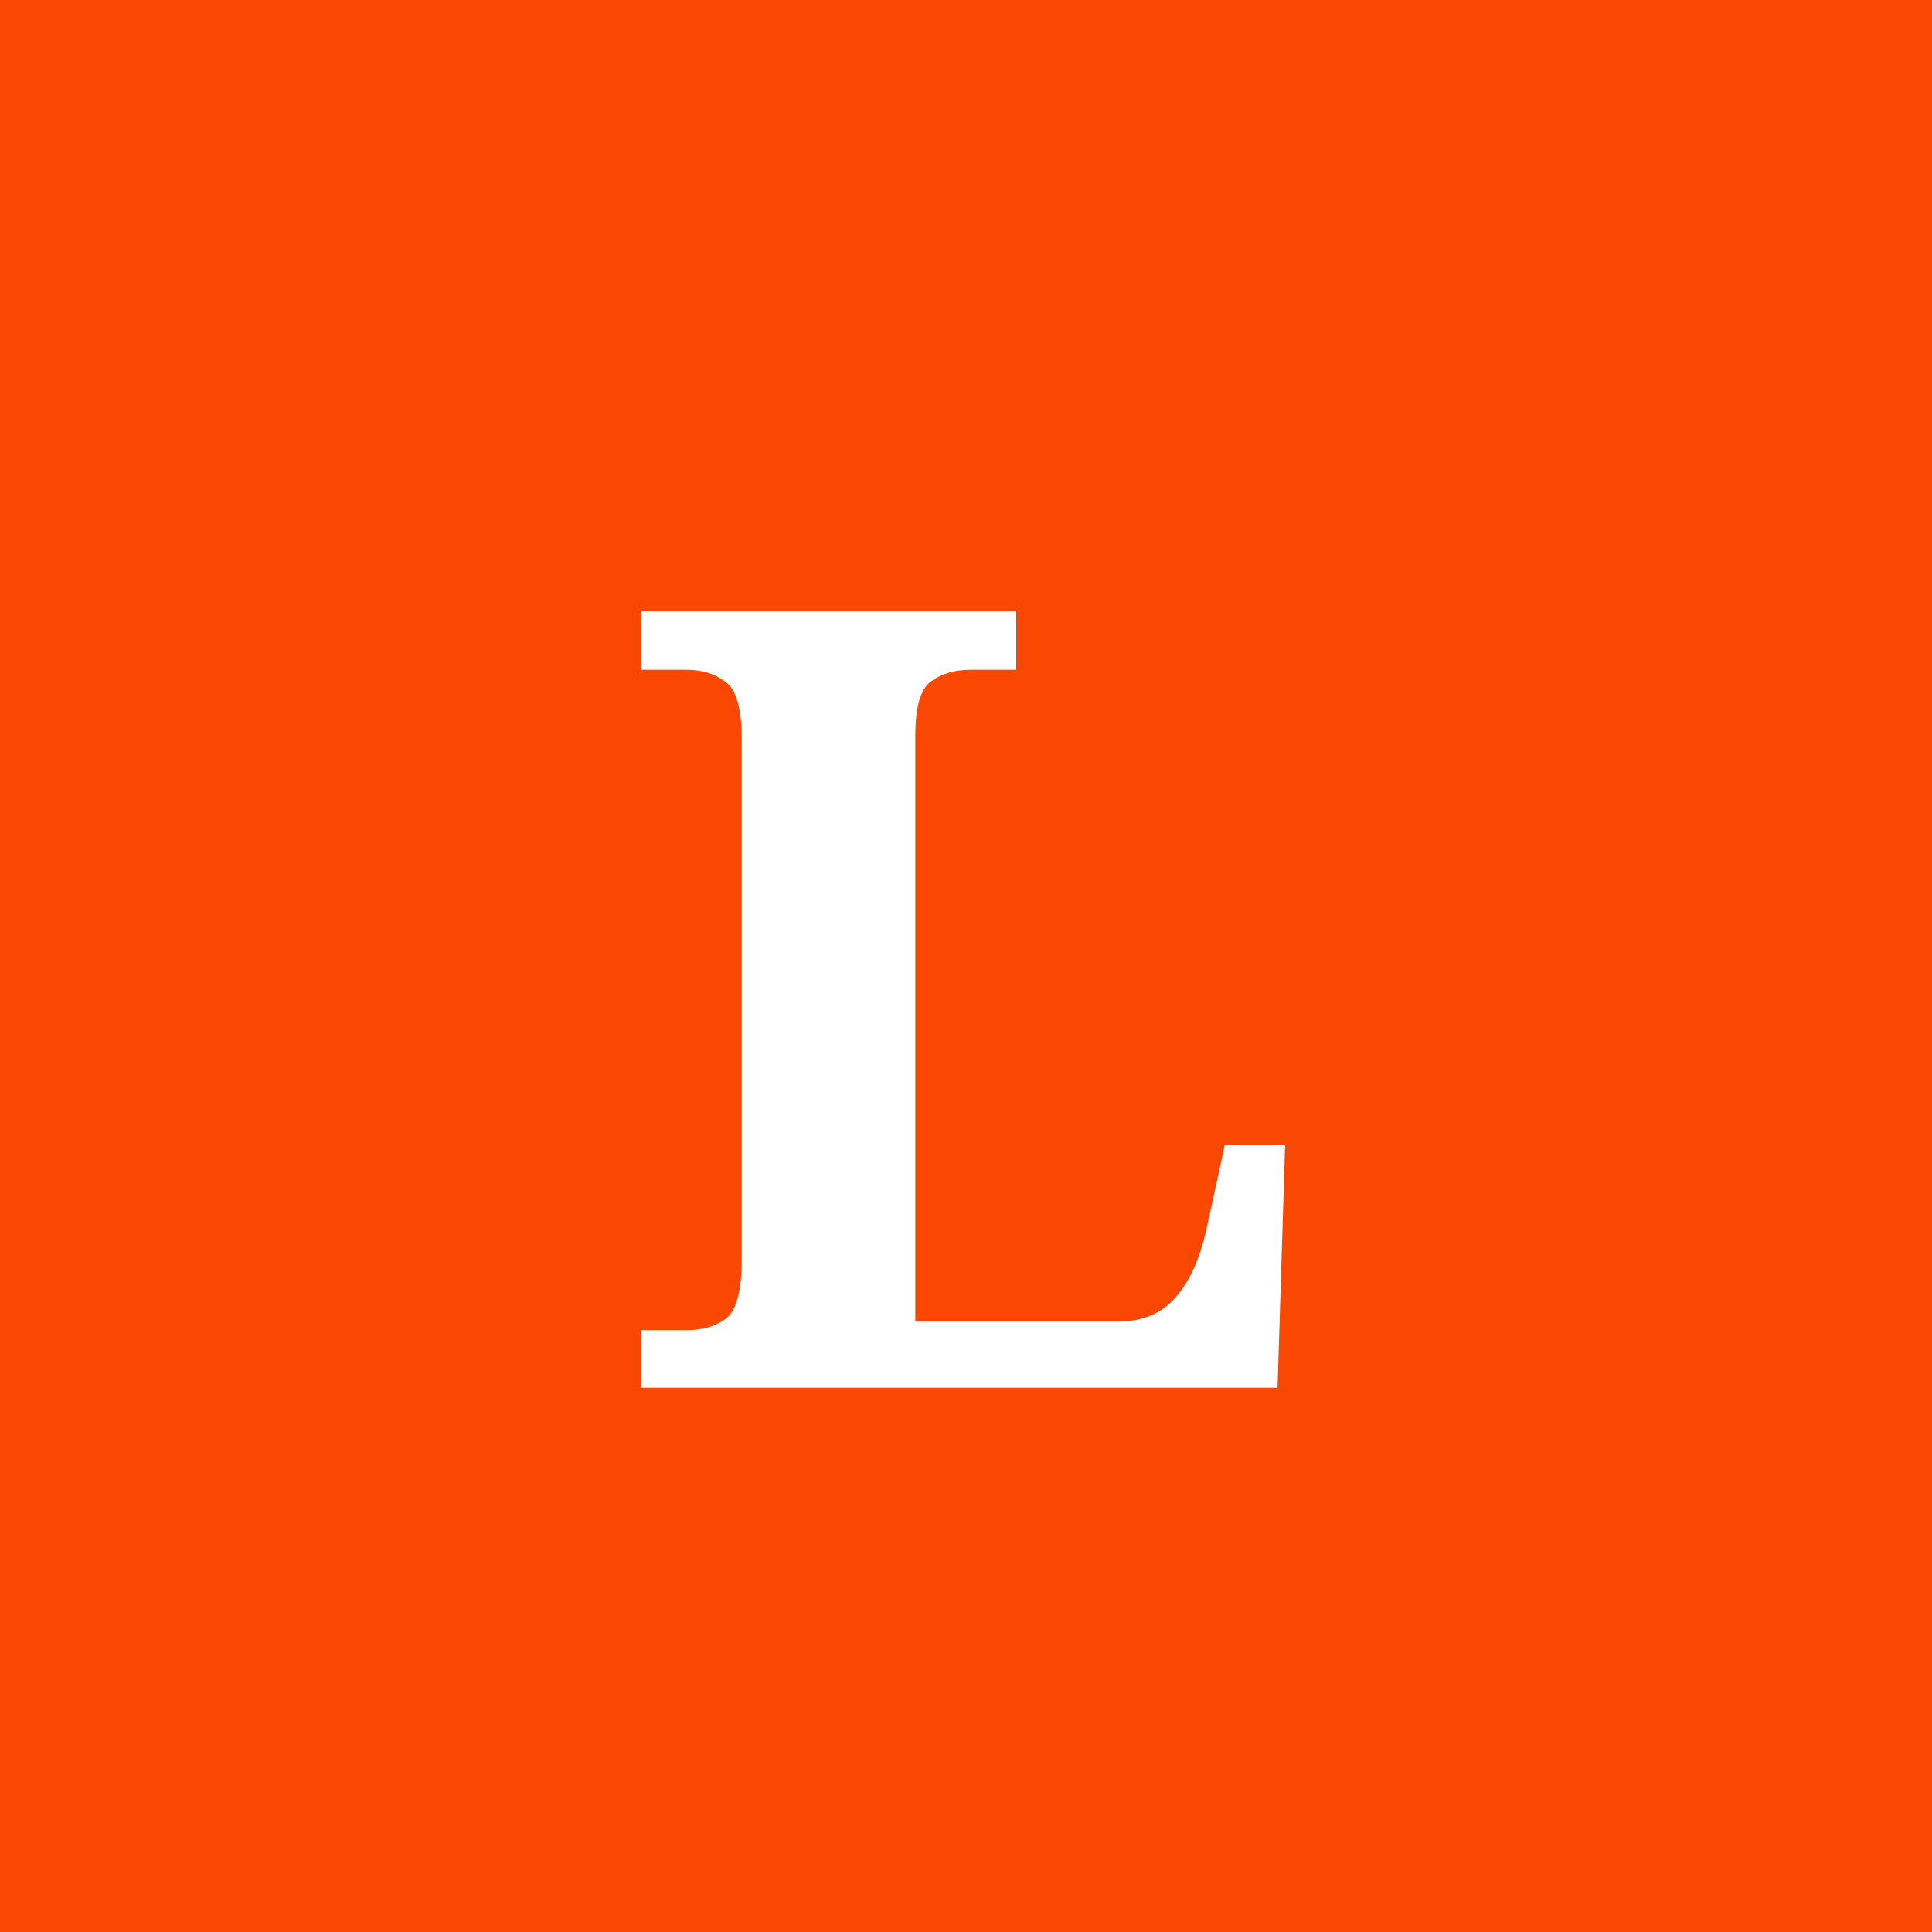
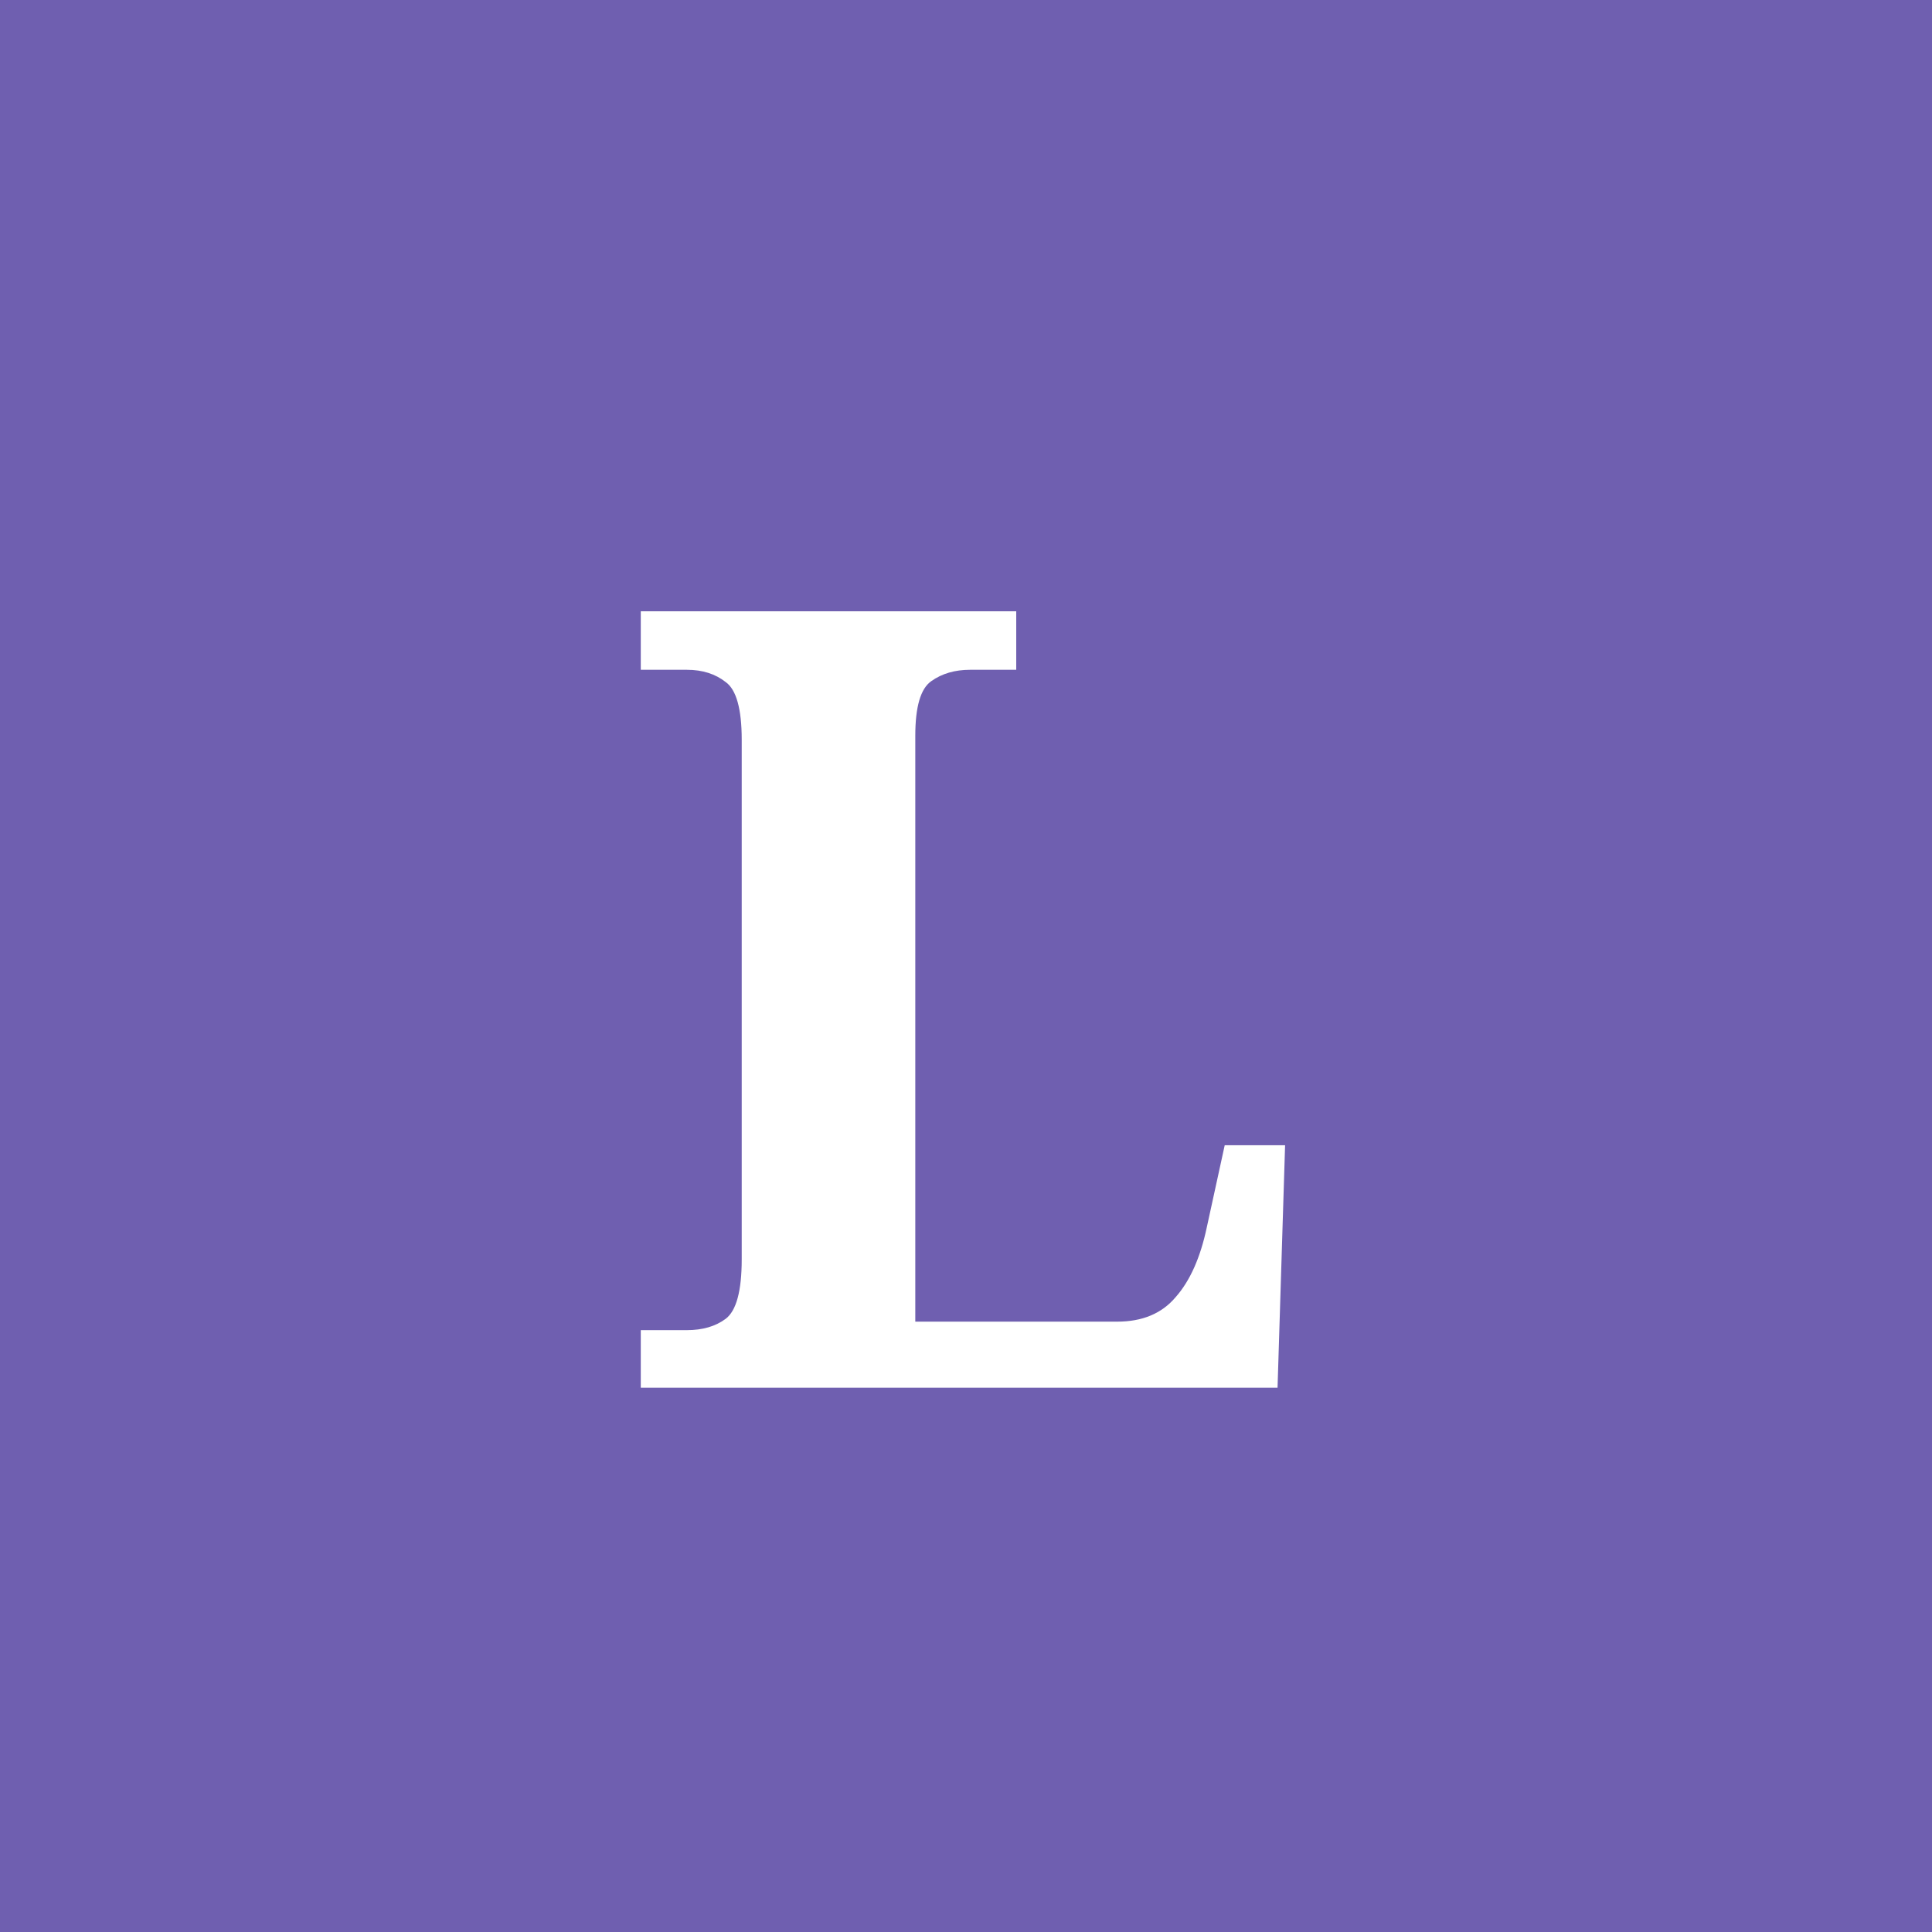
<svg xmlns="http://www.w3.org/2000/svg" viewBox="0 0 32 32">
-   <rect width="32" height="32" fill="#FA4702" />
+   <rect width="32" height="32" fill="#6F5FB0" />
  <text x="50%" y="50%" dominant-baseline="central" text-anchor="middle" font-family="Georgia,serif" font-weight="700" font-size="18" fill="#ffffff">L</text>
</svg>
